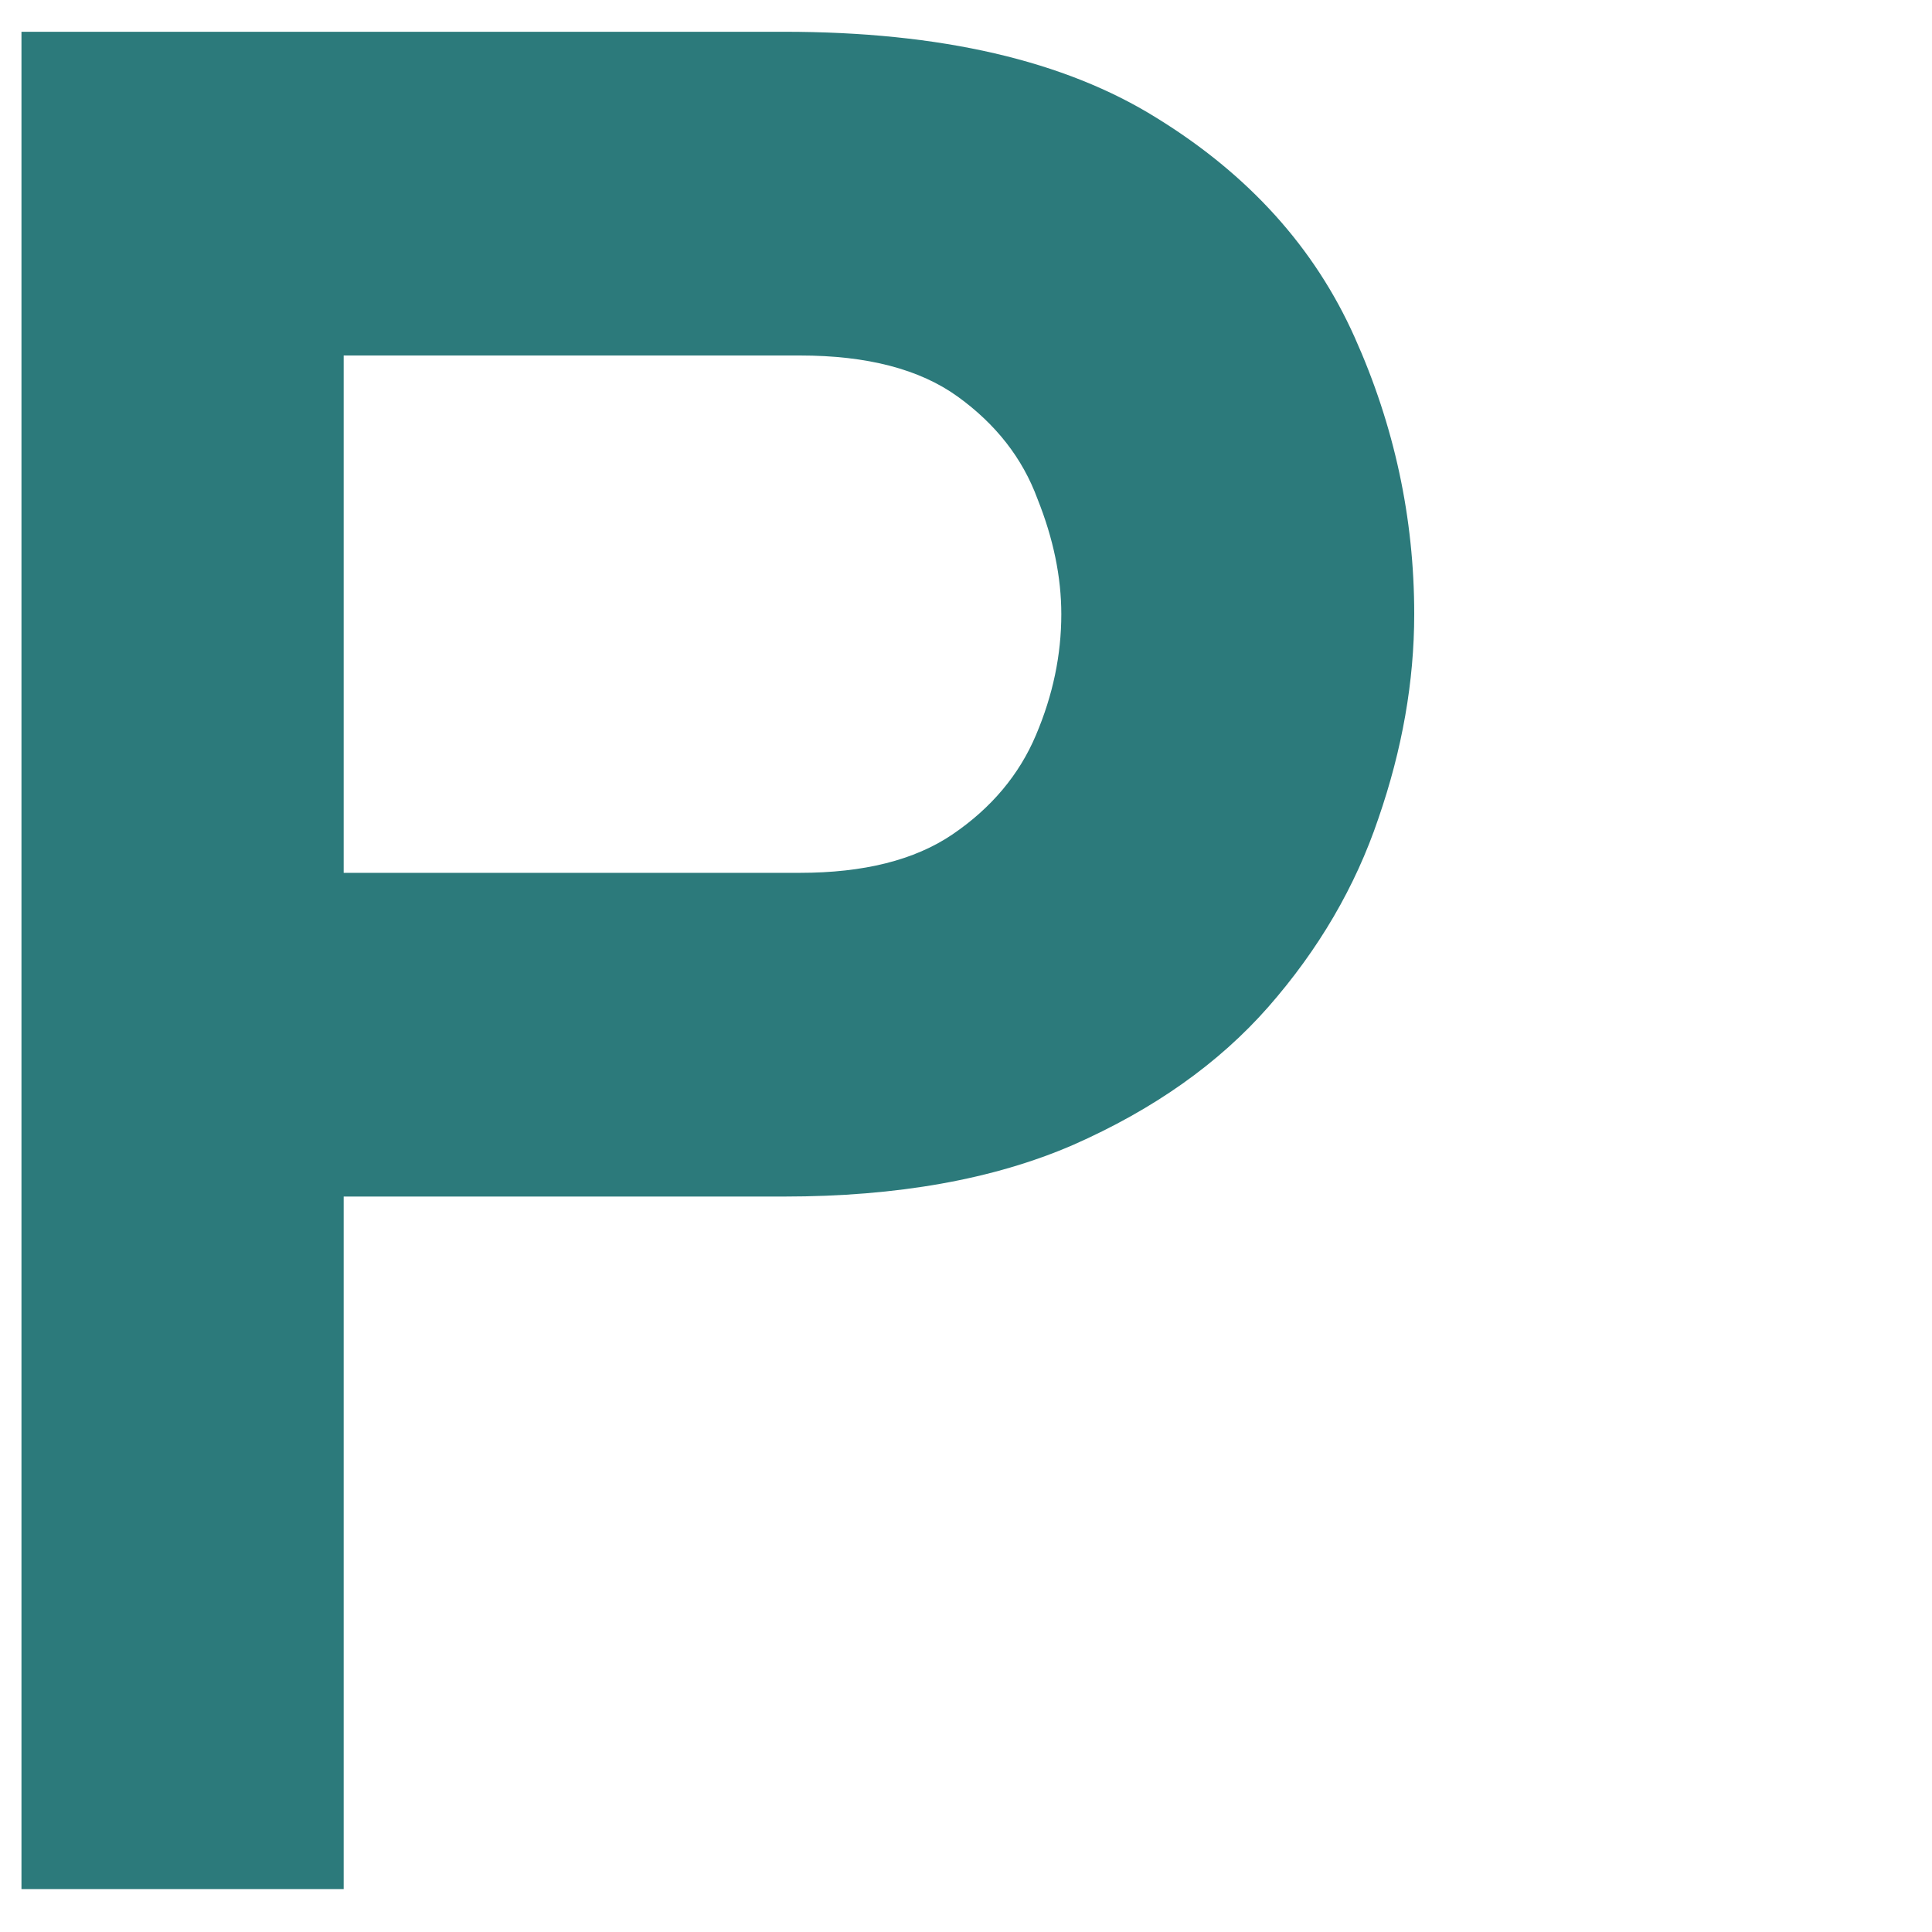
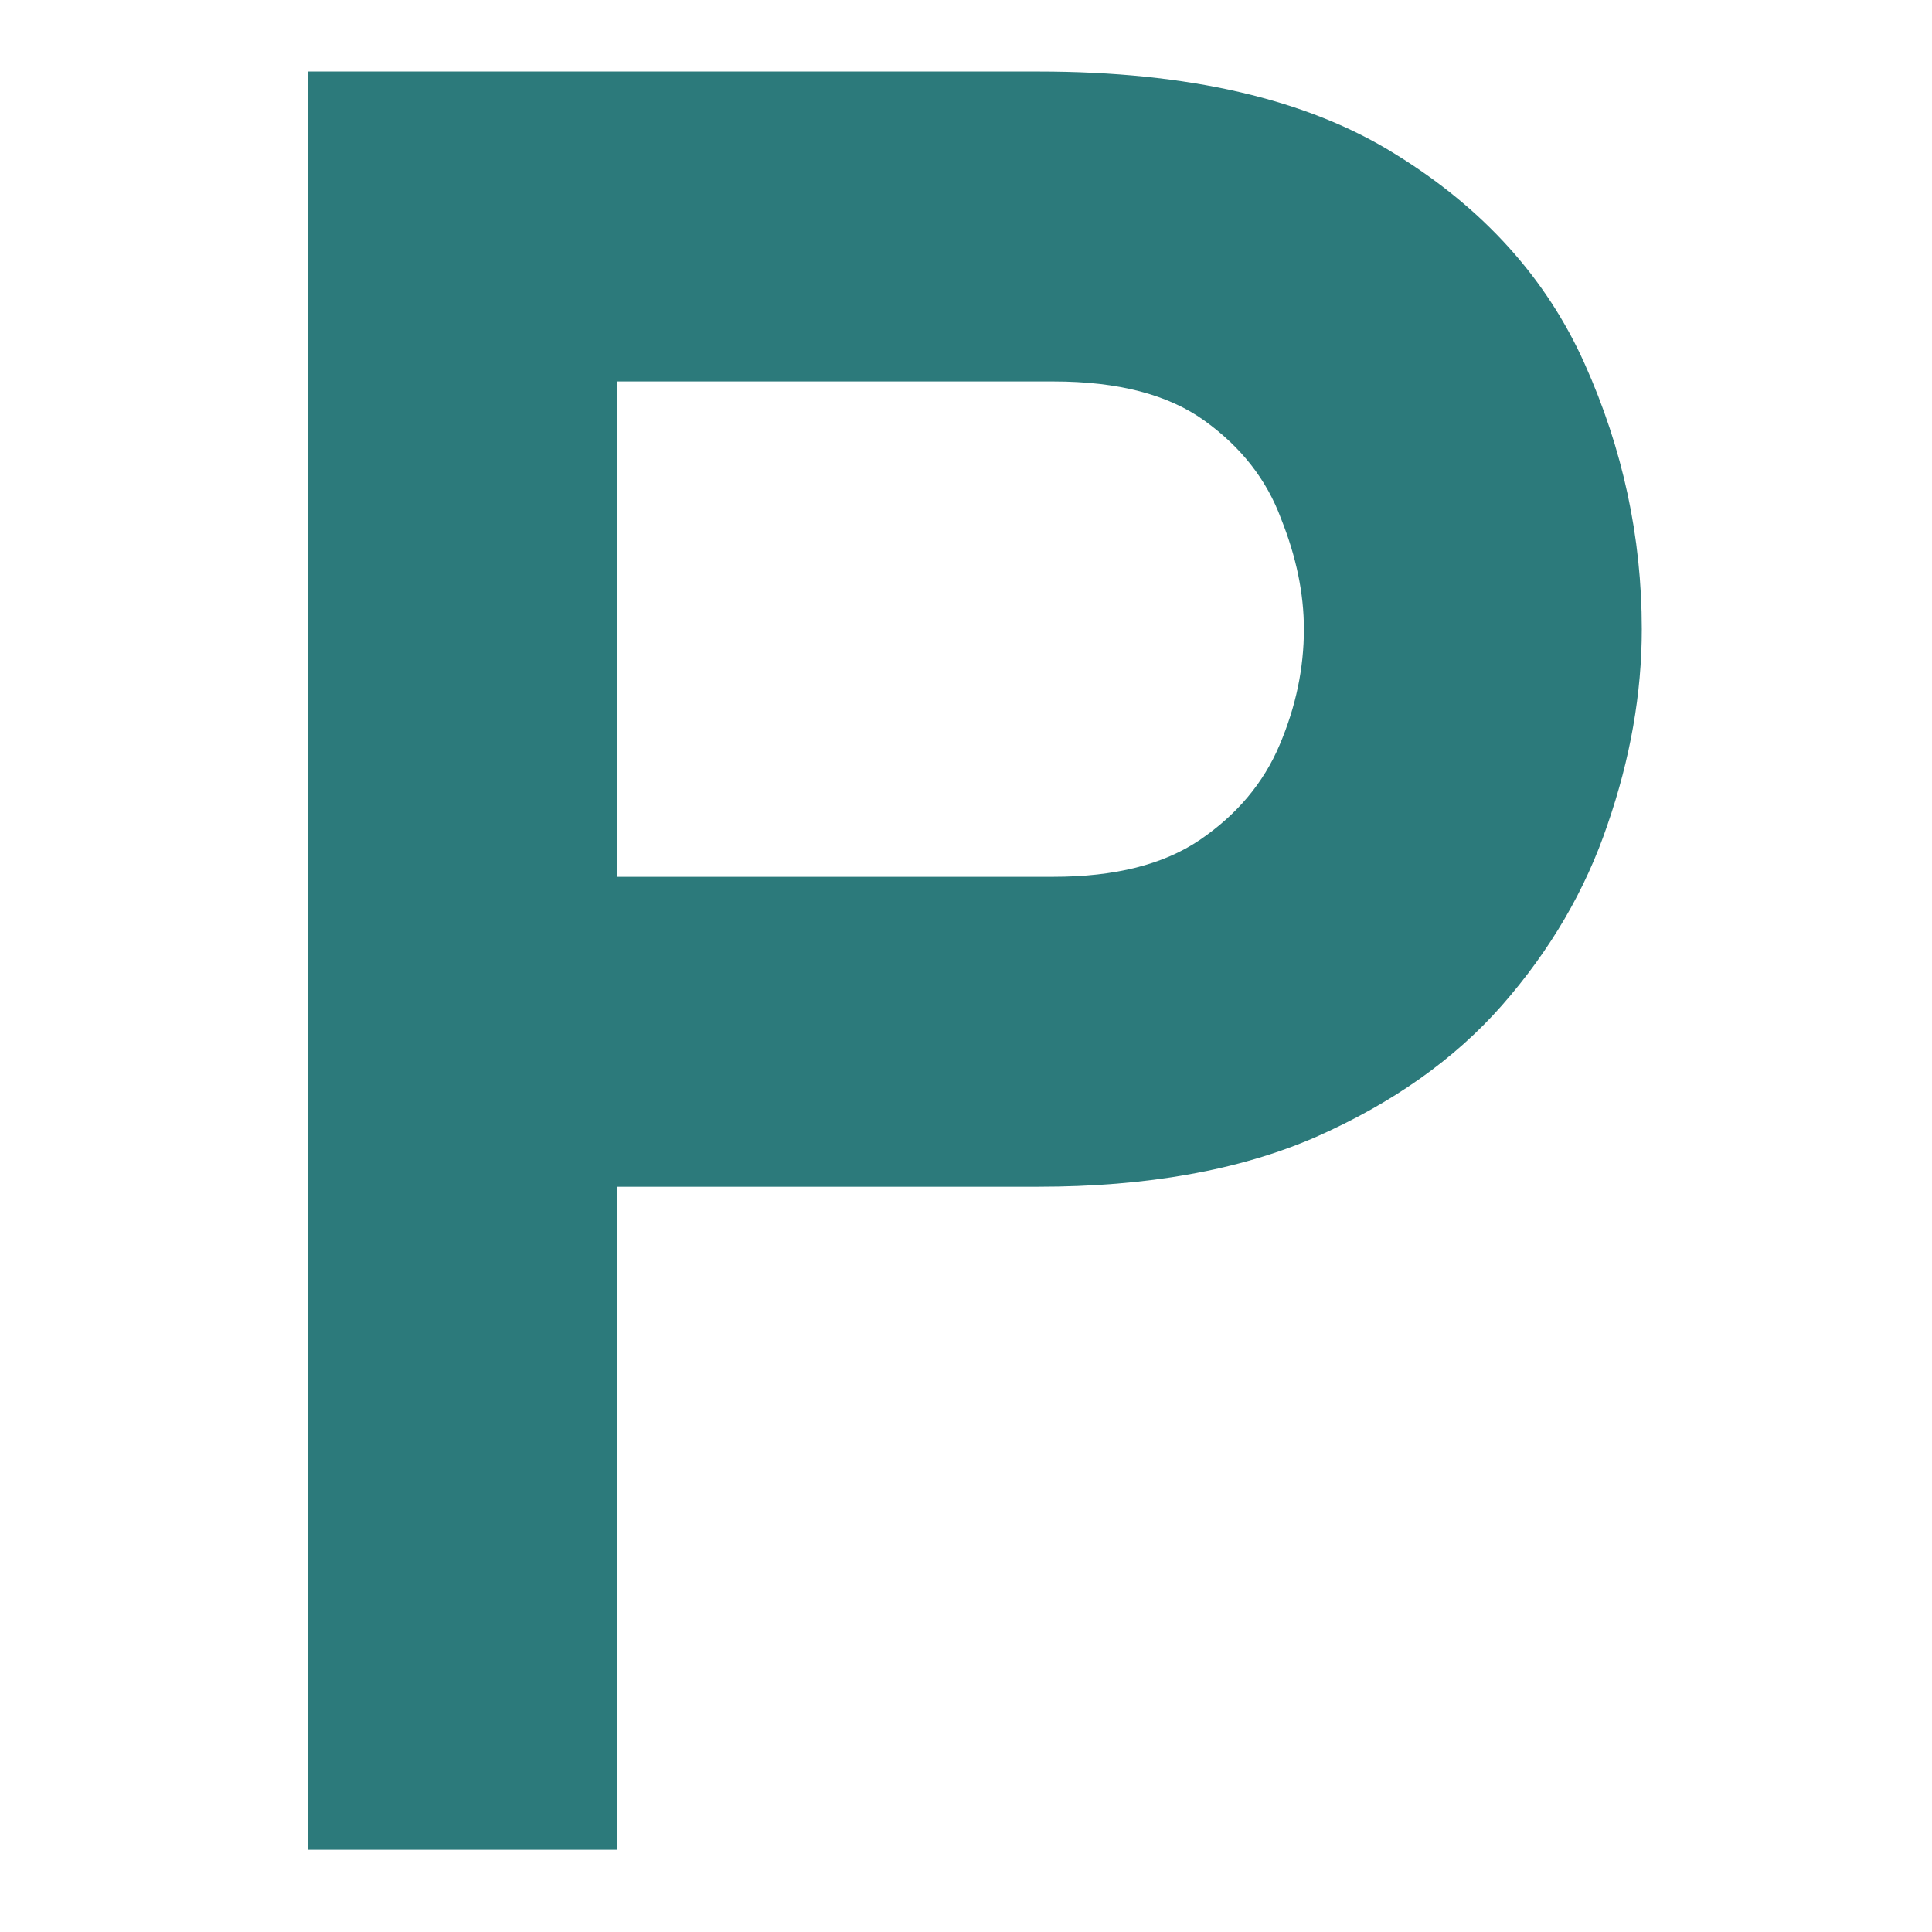
- <svg xmlns="http://www.w3.org/2000/svg" width="32" height="32" viewBox="0 0 90 90" fill="none">
+ <svg xmlns="http://www.w3.org/2000/svg" width="32" height="32" viewBox="-2 -2 70 94" fill="none">
  <path d="M1 88V1.48H36.52C43.82 1.48 49.6 2.82 53.89 5.5C58.17 8.14 61.24 11.54 63.1 15.7C64.95 19.82 65.88 24.12 65.88 28.61C65.88 31.74 65.32 34.92 64.21 38.13C63.14 41.3 61.43 44.23 59.08 46.91C56.77 49.54 53.74 51.68 50 53.33C46.29 54.94 41.8 55.74 36.52 55.74H16.01V88H1ZM16.01 40.66H37.26C40.23 40.66 42.6 40.07 44.37 38.87C46.18 37.64 47.48 36.09 48.26 34.24C49.05 32.38 49.44 30.51 49.44 28.61C49.44 26.88 49.07 25.09 48.33 23.24C47.63 21.34 46.39 19.76 44.62 18.48C42.85 17.2 40.4 16.56 37.26 16.56H16.01V40.66Z" fill="#2C7A7B" />
</svg>
